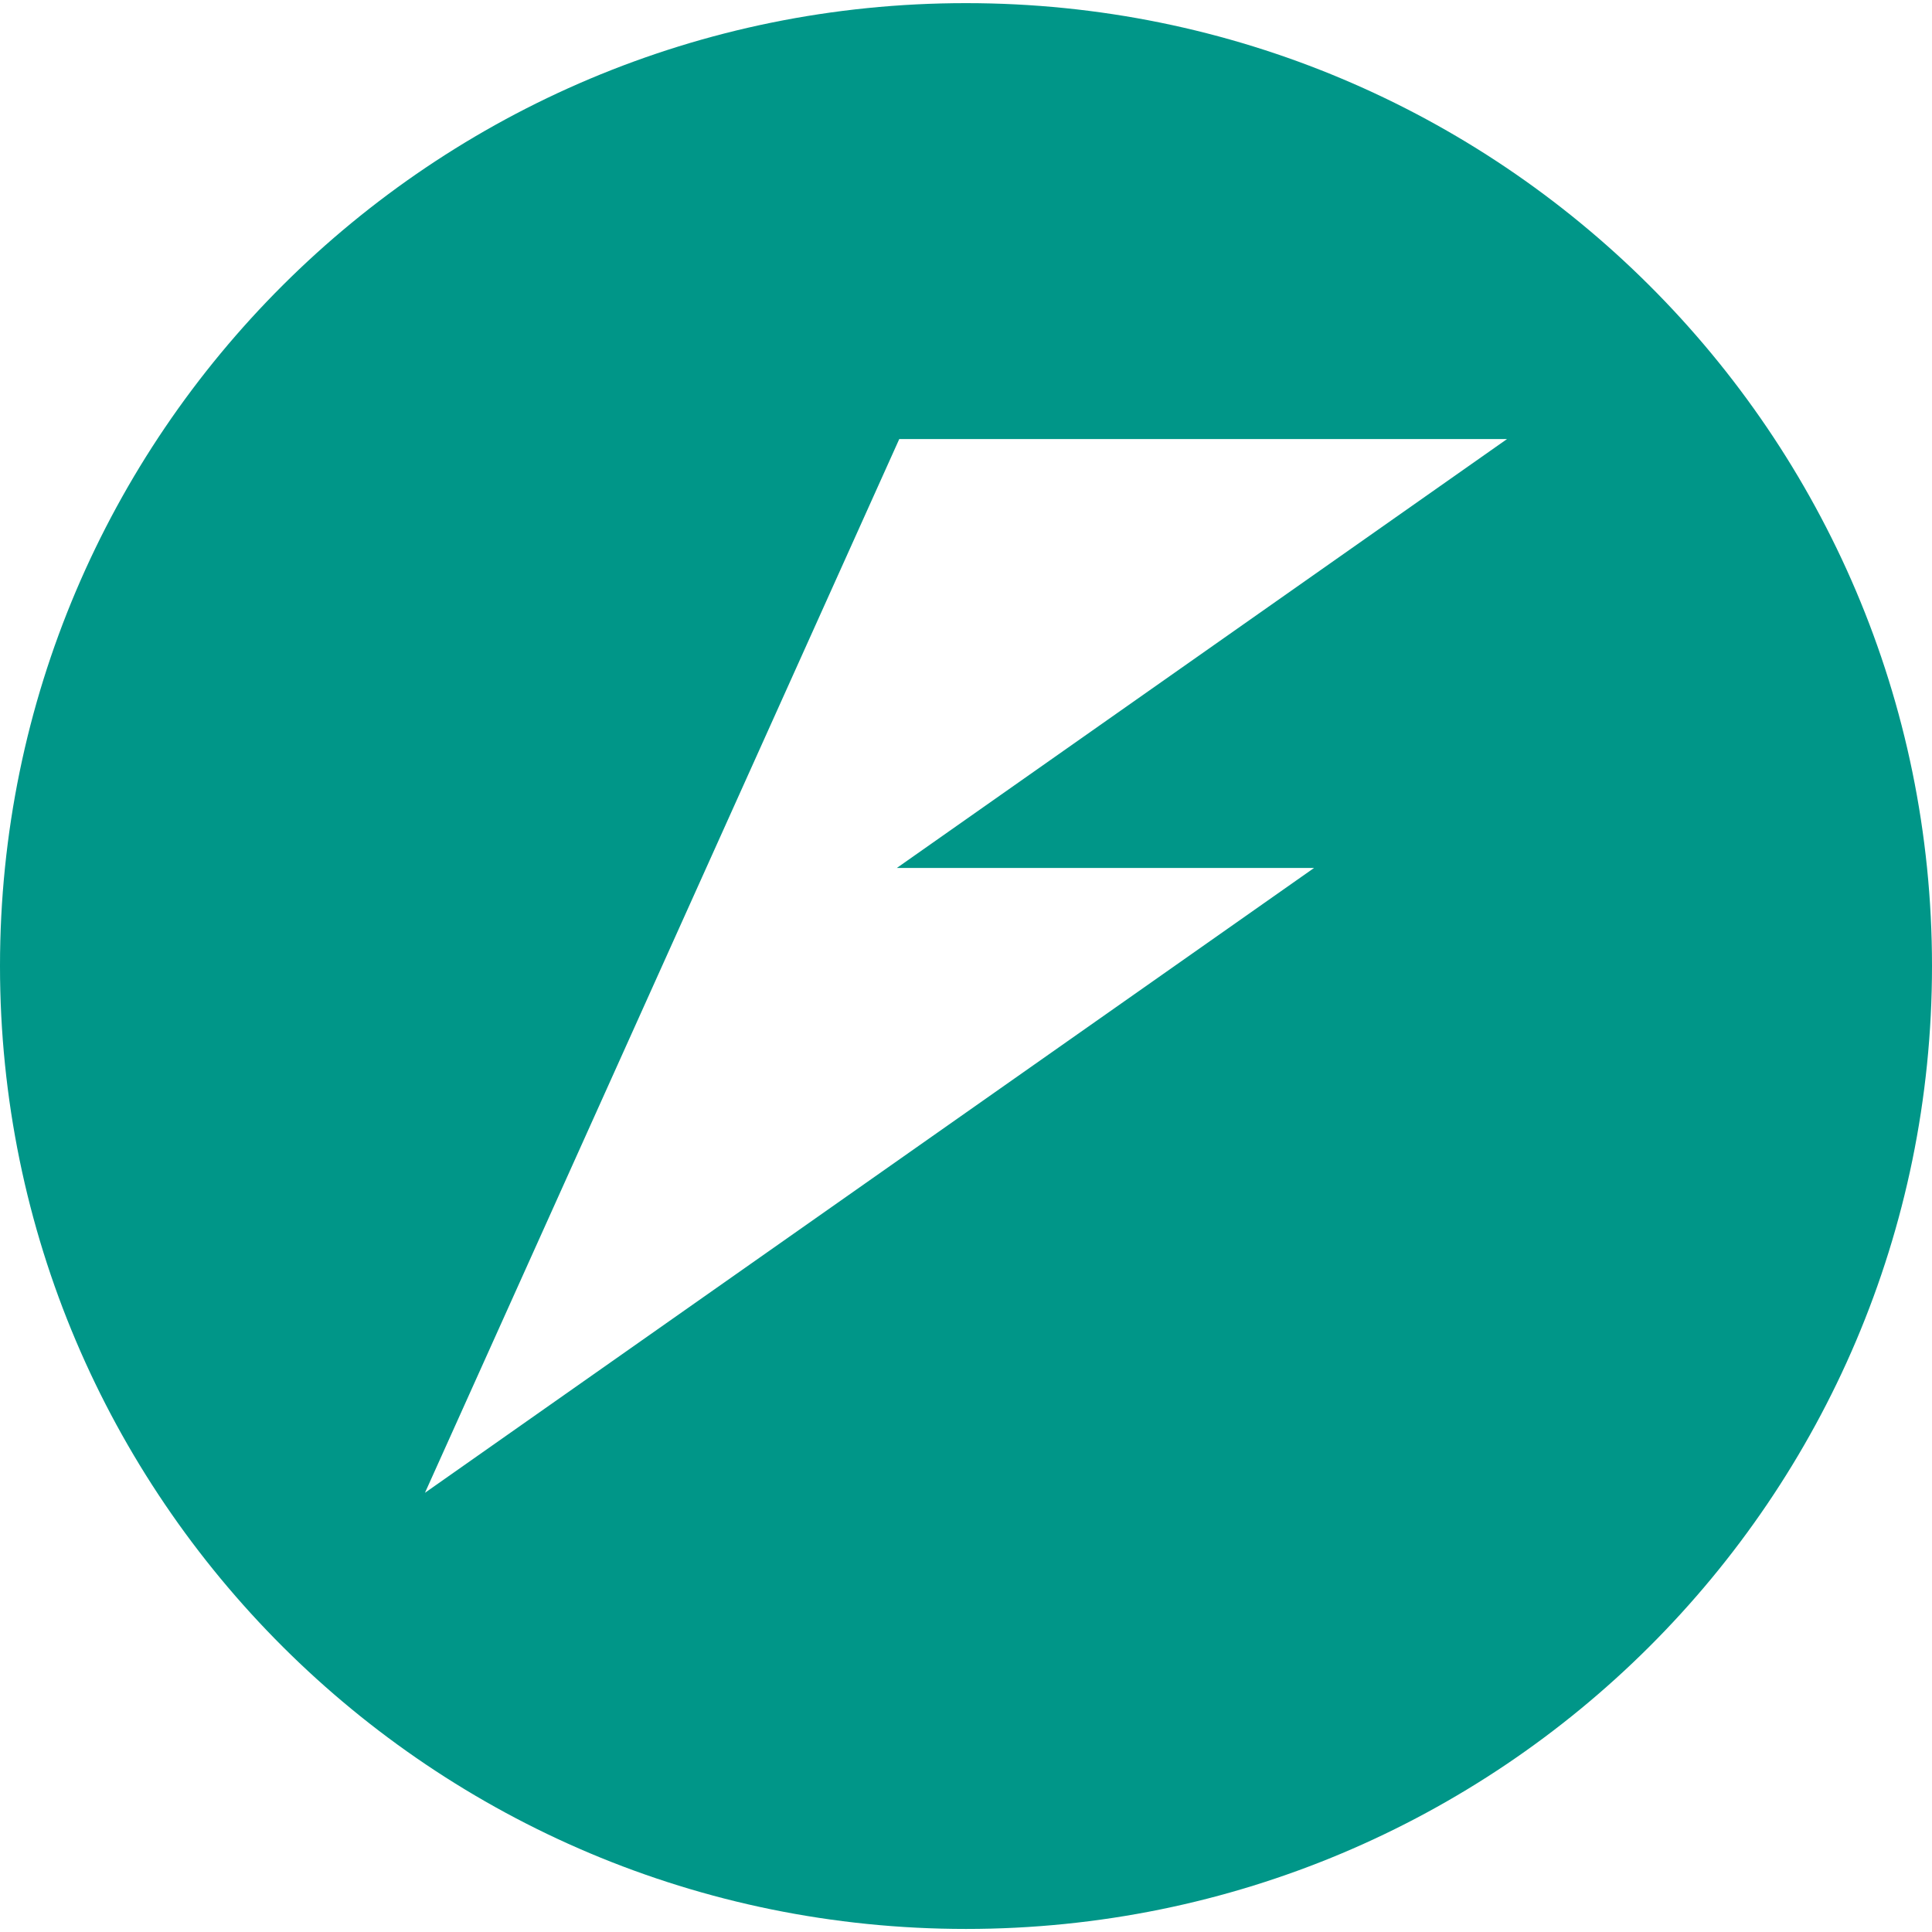
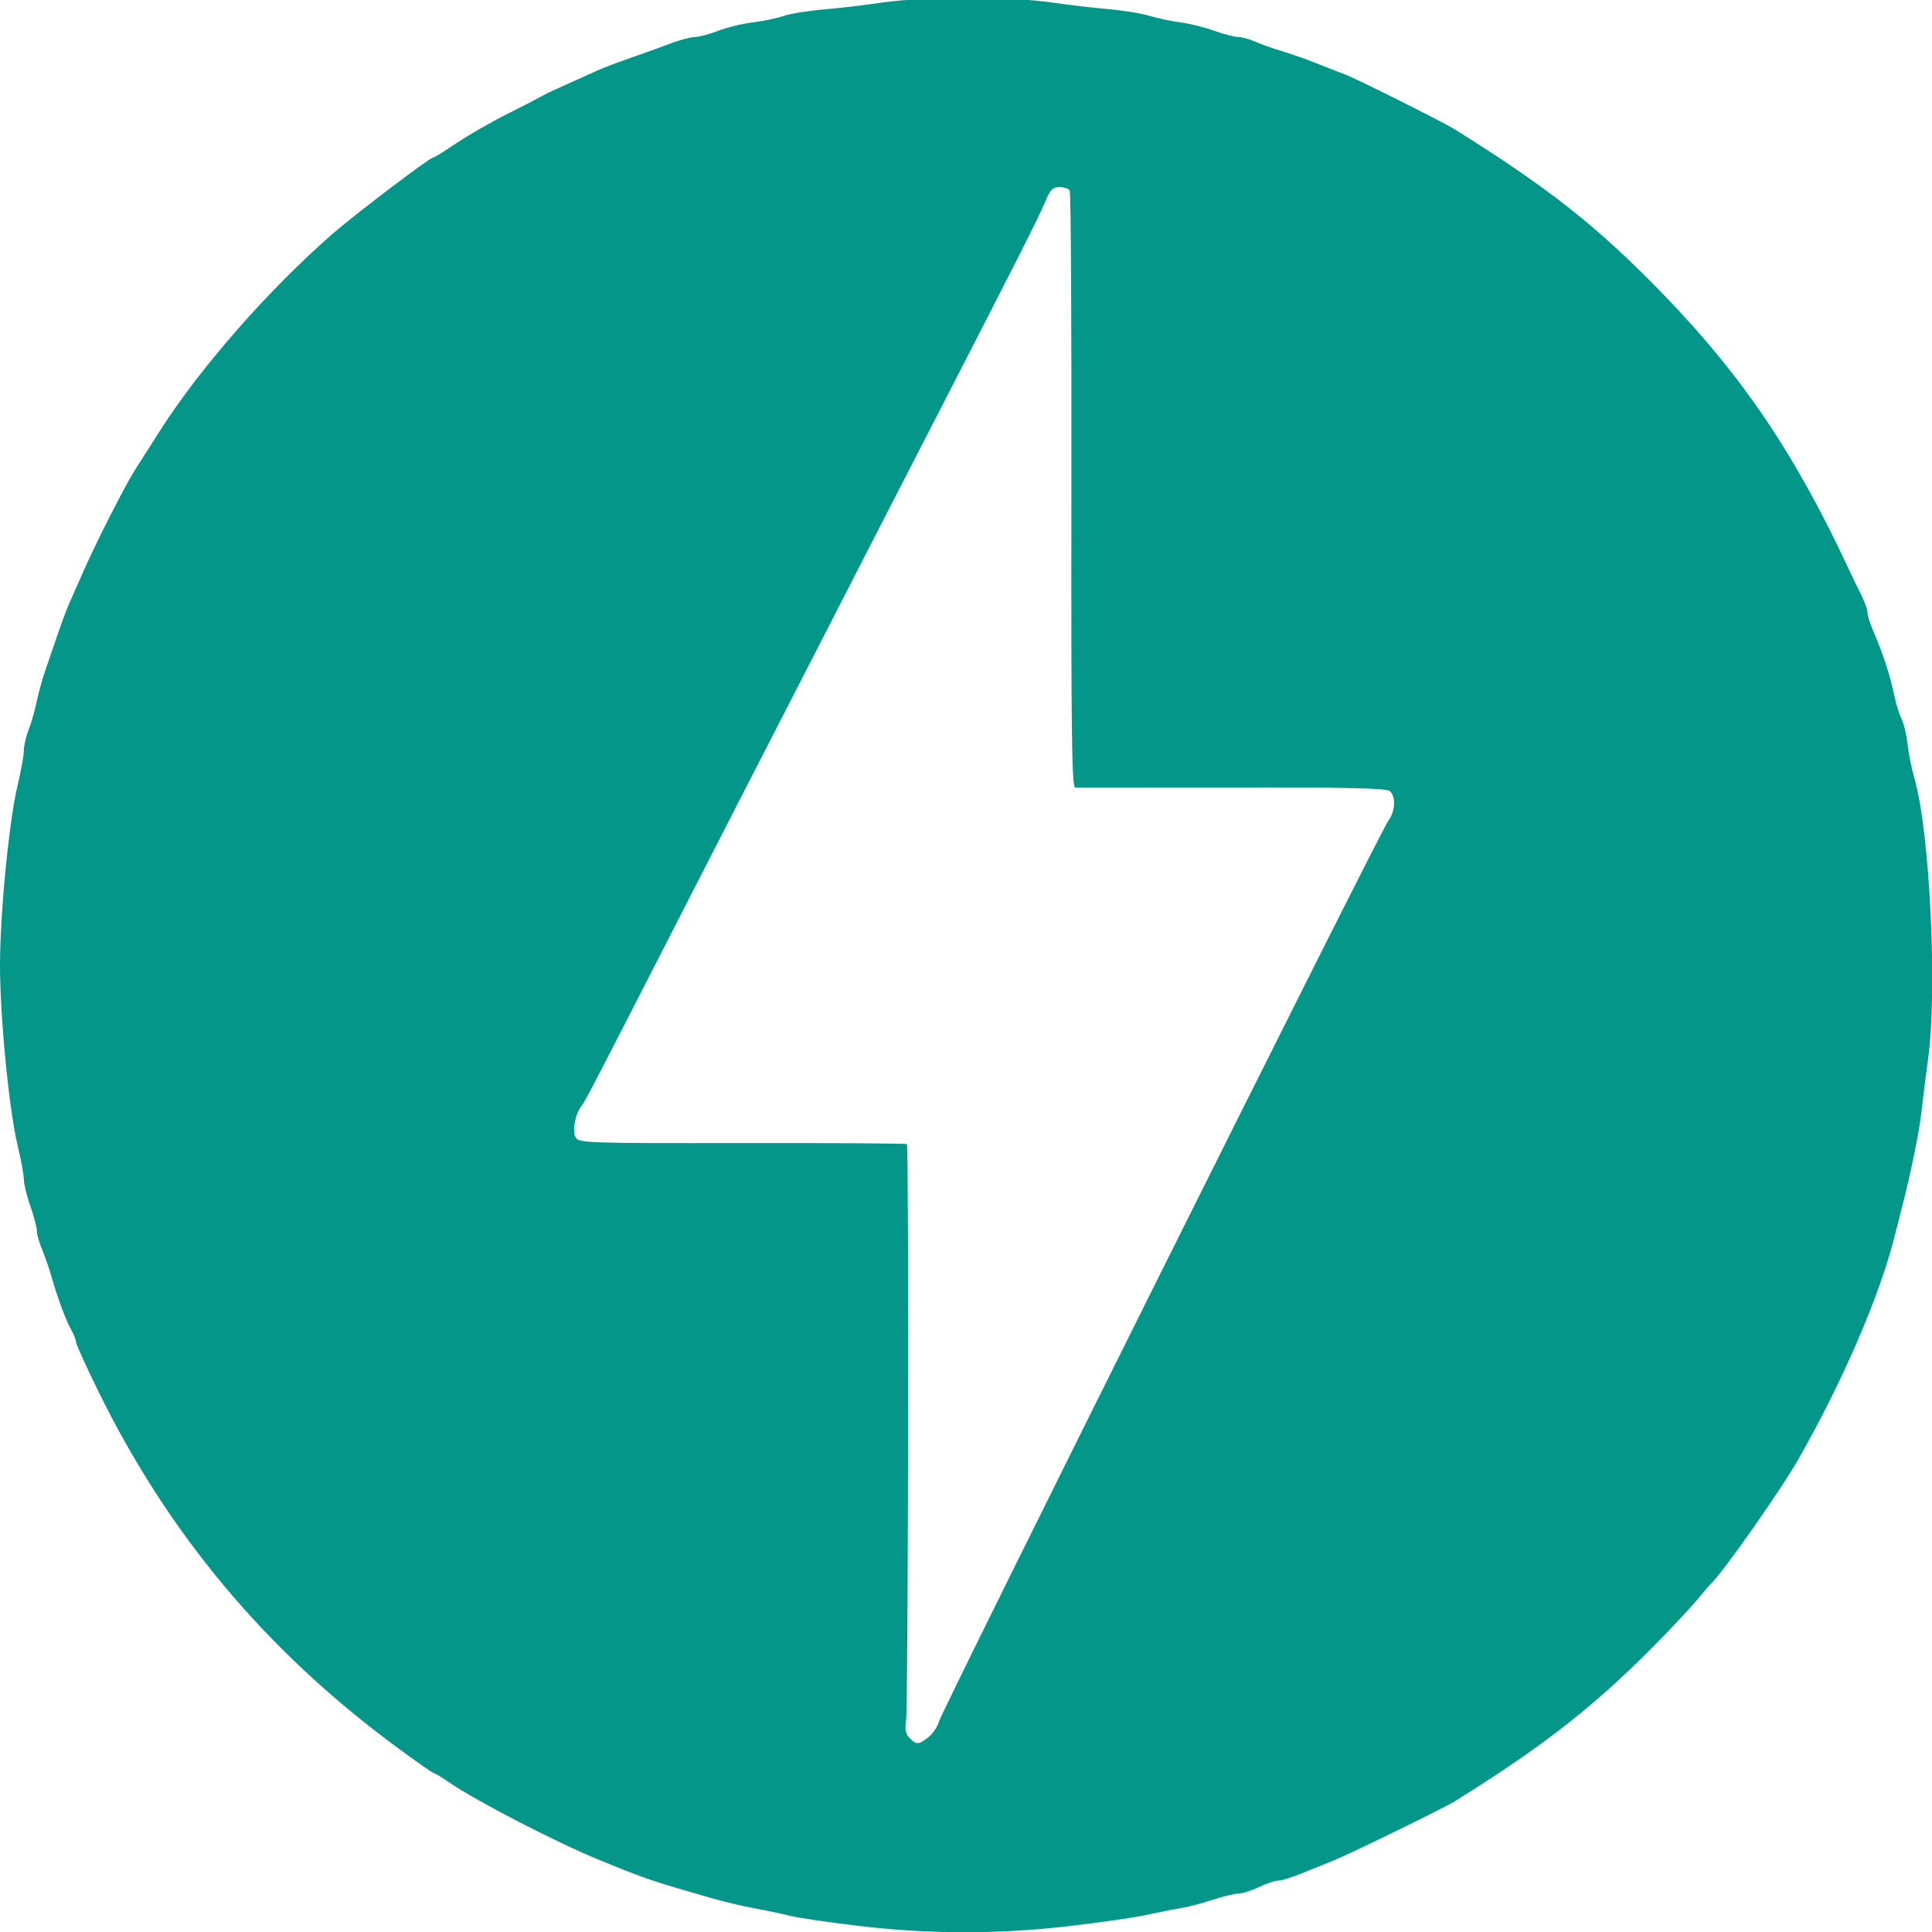
- <svg xmlns="http://www.w3.org/2000/svg" fill="#009688" role="img" viewBox="0 0 24 24">
-   <path d="M12 .039C5.373.038 0 5.393 0 11.999c-.001 6.607 5.372 11.963 12 11.963 6.628 0 12.001-5.356 12-11.963-0-6.606-5.373-11.96-12-11.96m-.829 5.415h7.55l-7.58 5.328h5.183L5.279 18.544q2.947-6.544 5.892-13.09" />
+ <svg xmlns="http://www.w3.org/2000/svg" viewBox="0 0 128 128">
+   <path d="M56.813 127.586c-1.903-.227-3.899-.52-4.434-.652a48.078 48.078 0 00-2.375-.5 36.042 36.042 0 01-2.703-.633c-4.145-1.188-4.442-1.285-7.567-2.563-2.875-1.172-8.172-3.91-9.984-5.156-.496-.344-.96-.621-1.031-.621-.07 0-1.23-.816-2.578-1.813-8.57-6.343-15.004-14.043-19.653-23.527-.8-1.629-1.453-3.074-1.453-3.21 0-.134-.144-.505-.32-.817-.363-.649-.88-2.047-1.297-3.492a20.047 20.047 0 00-.625-1.813c-.195-.46-.352-1.02-.352-1.246 0-.227-.195-.965-.433-1.645-.238-.675-.43-1.472-.43-1.77 0-.296-.187-1.32-.418-2.276C.598 73.492 0 67.379 0 63.953c0-3.422.598-9.535 1.16-11.894.23-.957.418-2 .418-2.32 0-.321.145-.95.32-1.4.18-.448.41-1.253.516-1.788.11-.535.36-1.457.563-2.055l.59-1.726c.433-1.293.835-2.387 1.027-2.813.11-.238.539-1.21.957-2.16.676-1.535 2.125-4.43 2.972-5.945.309-.555.426-.739 2.098-3.352 2.649-4.148 7.176-9.309 11.39-12.988 1.485-1.297 6.446-5.063 6.669-5.063.062 0 .53-.281 1.043-.625 1.347-.902 2.668-1.668 4.39-2.531a53.06 53.06 0 001.836-.953c.285-.164.82-.41 3.567-1.64.605-.27 1.257-.516 3.136-1.173.414-.144 1.246-.449 1.84-.672.598-.222 1.301-.406 1.563-.406.258 0 .937-.18 1.508-.402.57-.223 1.605-.477 2.304-.563.696-.082 1.621-.277 2.055-.43.43-.148 1.61-.34 2.621-.425a72.572 72.572 0 003.941-.465c2.688-.394 8.532-.394 11.192 0a75.02 75.02 0 003.781.445c.953.079 2.168.278 2.703.442.535.16 1.461.36 2.055.433.594.079 1.594.325 2.222.551.63.23 1.344.414 1.59.414s.754.137 1.125.309c.375.168 1.168.449 1.766.625.594.18 1.613.535 2.27.797.652.261 1.527.605 1.945.761.77.29 6.46 3.137 7.234 3.622 6.281 3.917 9.512 6.476 13.856 10.964 5.238 5.414 8.715 10.57 12.254 18.16.25.536.632 1.329.851 1.758.215.434.395.942.395 1.13 0 .19.18.76.402 1.269.602 1.383 1.117 2.957 1.36 4.16.12.59.343 1.32.495 1.621.153.3.332 1.063.403 1.688.07.624.277 1.648.453 2.269 1.02 3.531 1.527 13.934.91 18.535-.183 1.367-.39 3.02-.46 3.672-.118 1.117-.708 4.004-1.212 5.945l-.52 2.055c-.98 3.957-3.402 9.594-6.359 14.809-1.172 2.07-5.101 7.668-5.843 8.324-.067.058-.399.45-.735.863-.336.418-1.414 1.586-2.39 2.594-4.301 4.441-7.77 7.187-13.86 10.969-.722.449-6.847 3.441-7.992 3.906-.594.238-1.586.64-2.203.89-.613.247-1.297.454-1.512.458-.215.003-.781.195-1.258.425-.476.23-1.082.422-1.351.426-.266.004-1.043.192-1.727.418-.683.23-1.633.477-2.11.55-.476.075-1.495.278-2.269.45-.773.172-3.11.508-5.187.746a59.06 59.06 0 01-13.945-.031zm4.703-12.5c.3-.234.609-.7.691-1.027.18-.723 29.234-58.97 29.781-59.7.461-.617.504-1.605.082-1.953-.222-.187-3.004-.246-10.43-.234-5.57.012-10.253.016-10.406.012-.226-.008-.273-3.73-.25-19.672.016-10.817-.035-19.766-.113-19.89-.078-.126-.383-.227-.68-.227-.418 0-.613.18-.87.808-.485 1.168-1.825 3.82-8.348 16.485a3554.569 3554.569 0 00-4.055 7.89c-1.156 2.262-2.98 5.813-4.047 7.89a8751.248 8751.248 0 00-8.598 16.759c-4.933 9.636-5.53 10.785-5.742 11.039-.41.496-.633 1.64-.402 2.07.21.394.629.41 11.043.394 5.953-.007 10.863.024 10.914.07.137.141.086 37.31-.055 38.196-.093.582-.031.89.235 1.156.46.461.586.457 1.25-.066zm0 0" fill="#049688" />
</svg>
